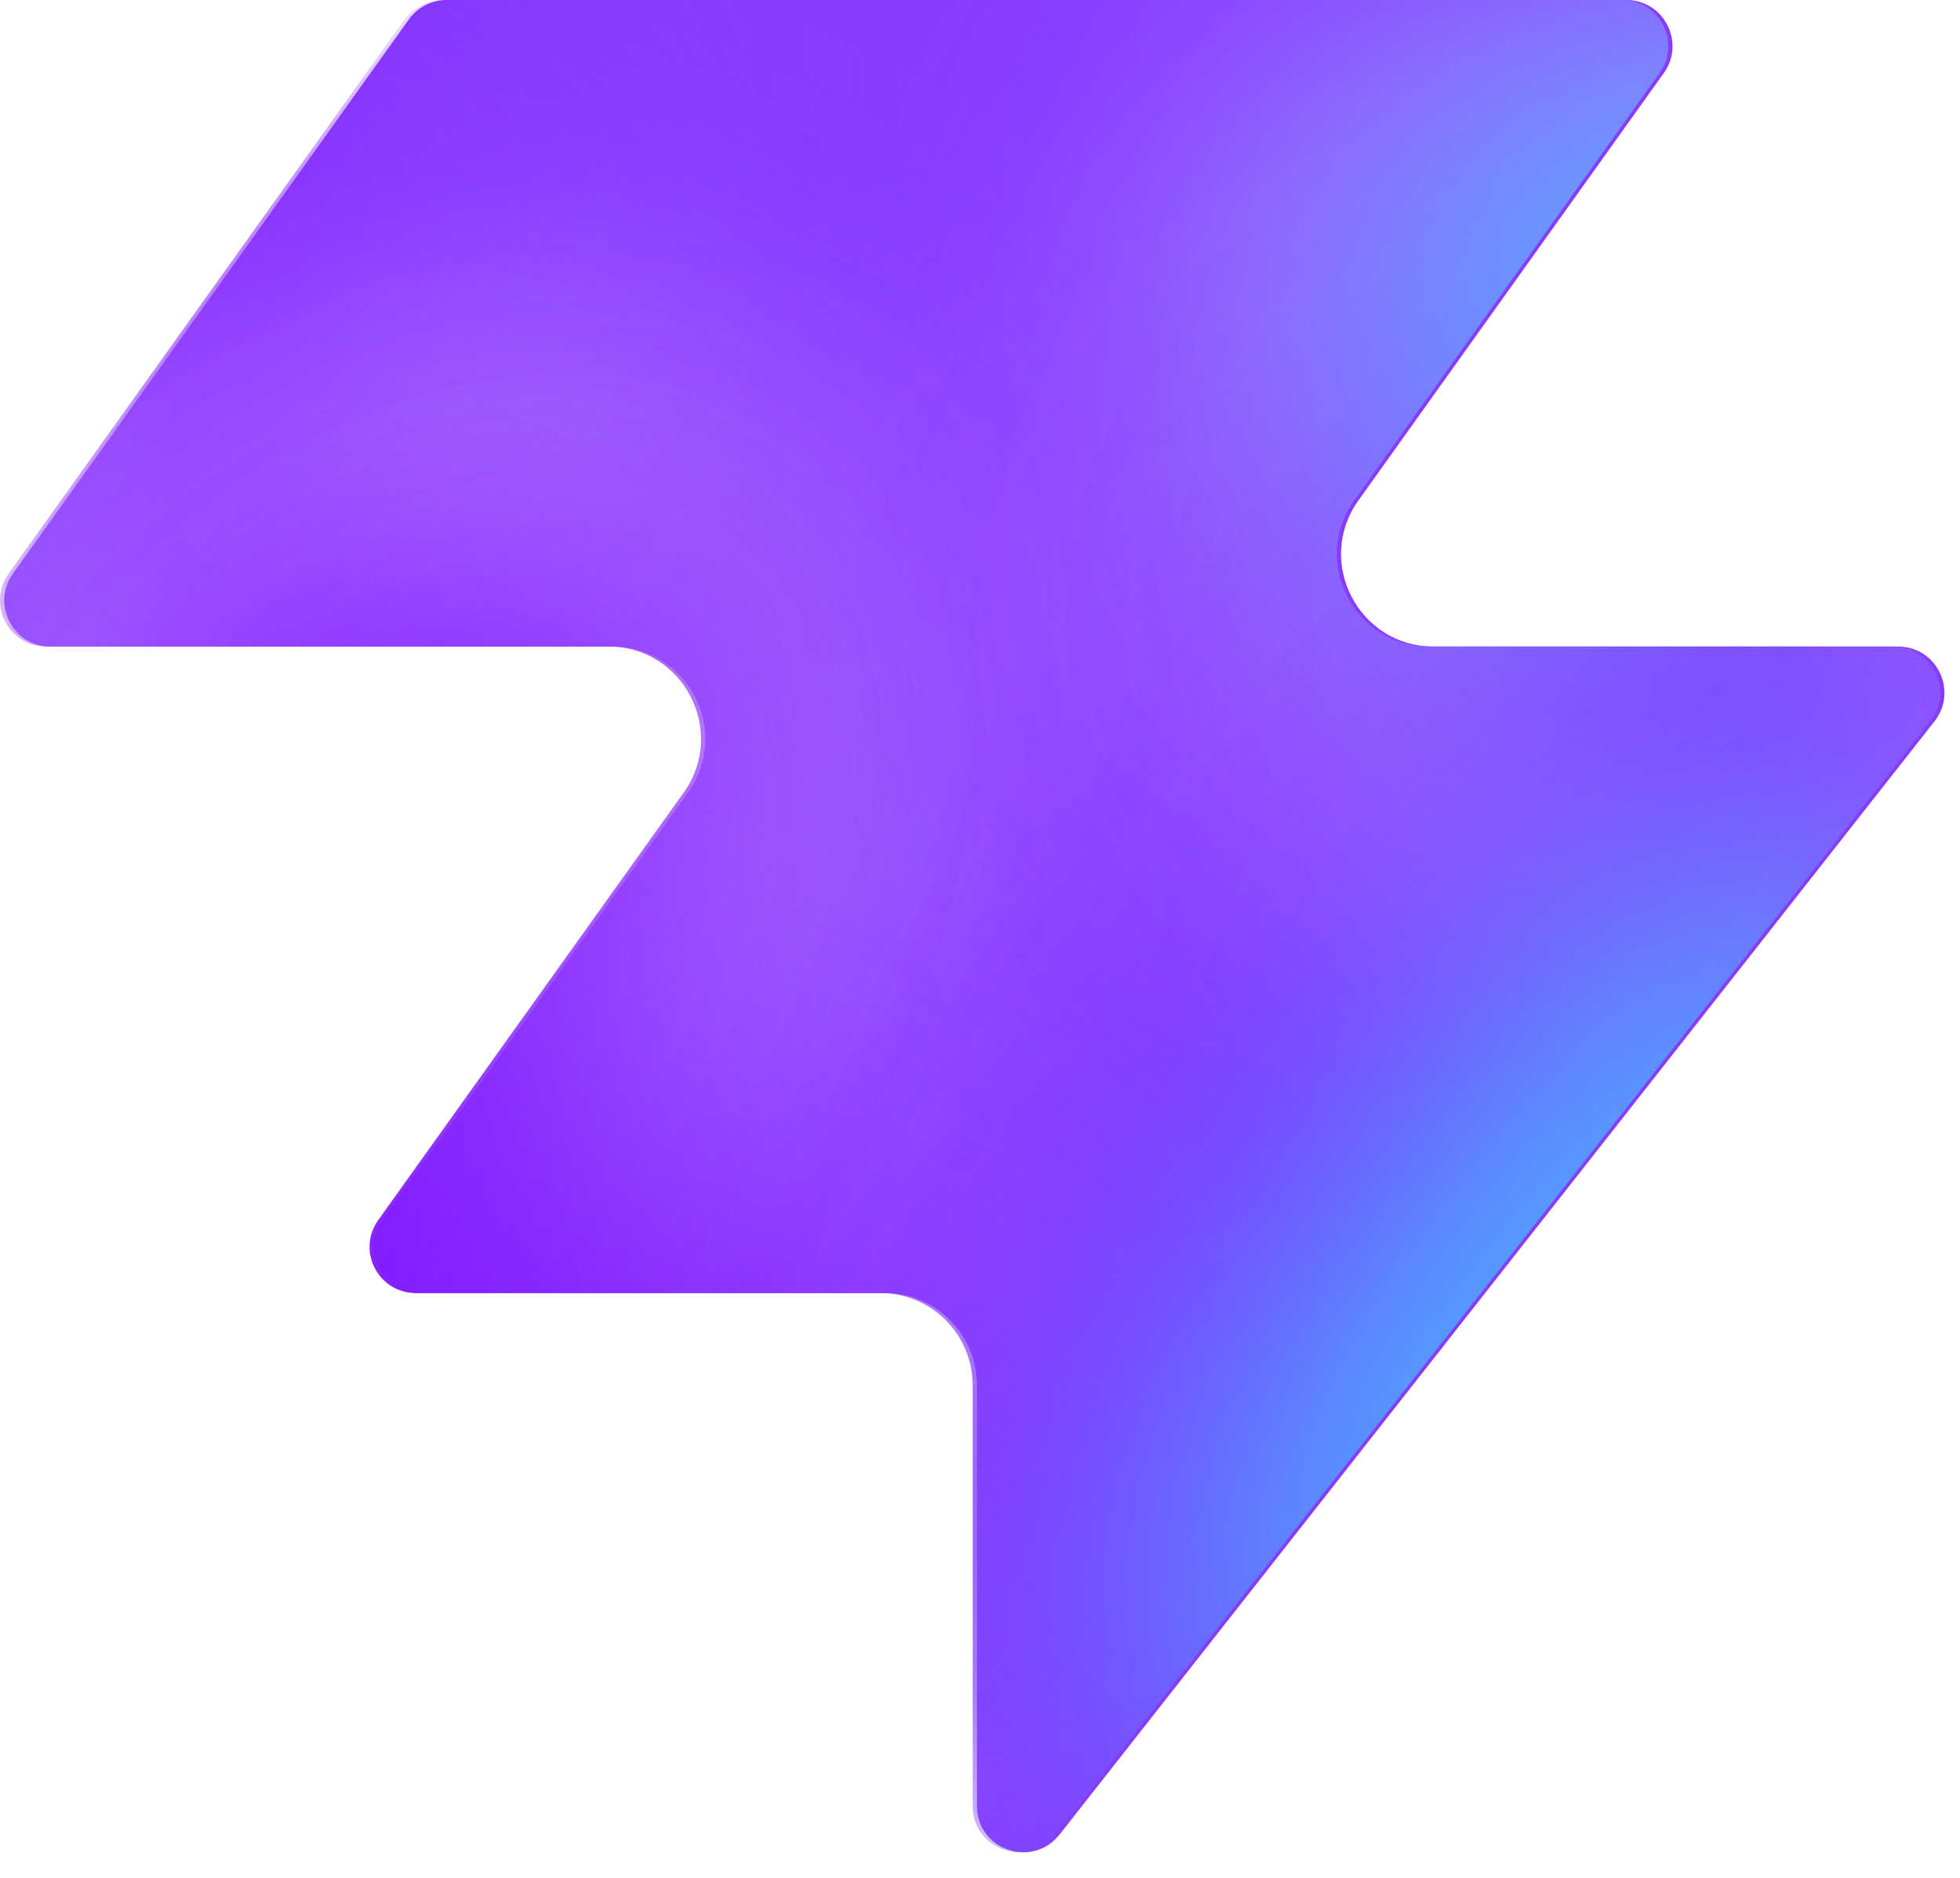
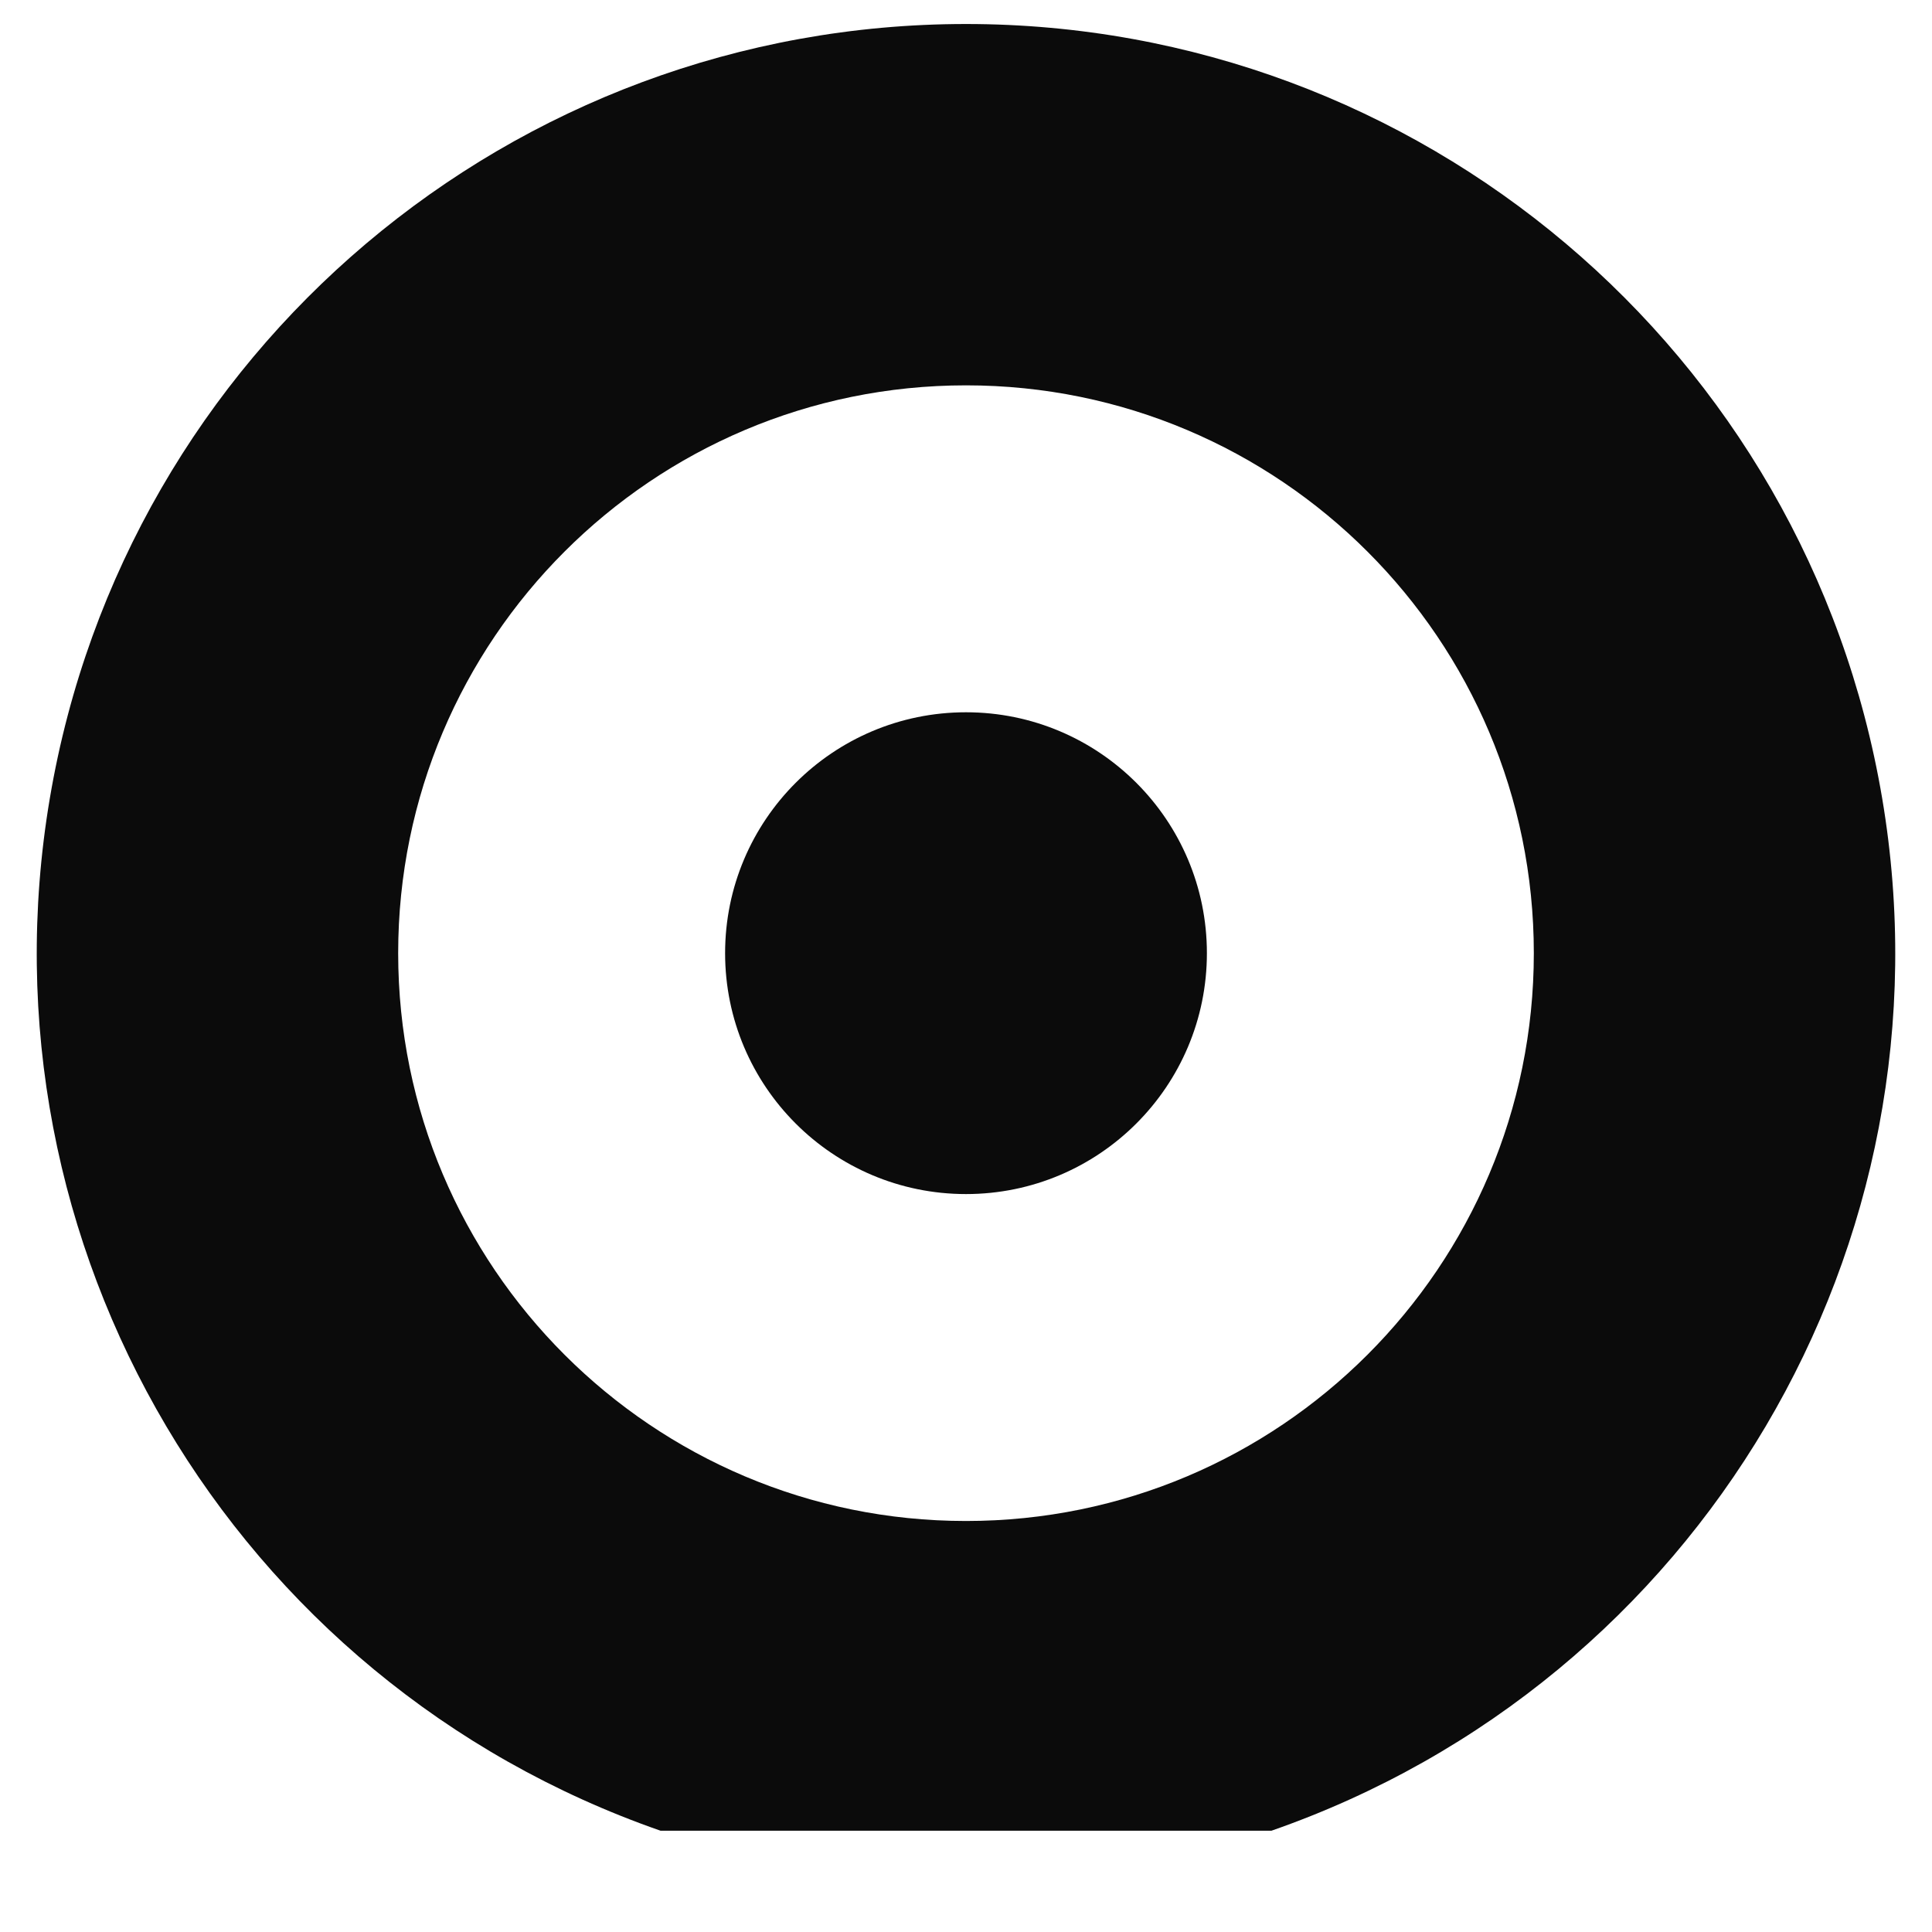
- <svg xmlns="http://www.w3.org/2000/svg" width="48" height="46" fill="none" viewBox="0 0 48 46">
-   <path fill="#863bff" d="M25.946 44.938c-.664.845-2.021.375-2.021-.698V33.937a2.26 2.26 0 0 0-2.262-2.262H10.287c-.92 0-1.456-1.04-.92-1.788l7.48-10.471c1.07-1.497 0-3.578-1.842-3.578H1.237c-.92 0-1.456-1.04-.92-1.788L10.013.474c.214-.297.556-.474.92-.474h28.894c.92 0 1.456 1.04.92 1.788l-7.48 10.471c-1.07 1.498 0 3.579 1.842 3.579h11.377c.943 0 1.473 1.088.89 1.83L25.947 44.94z" style="fill:#863bff;fill:color(display-p3 .525 .23 1);fill-opacity:1" />
-   <mask id="a" width="48" height="46" x="0" y="0" maskUnits="userSpaceOnUse" style="mask-type:alpha">
-     <path fill="#000" d="M25.842 44.938c-.664.844-2.021.375-2.021-.698V33.937a2.26 2.26 0 0 0-2.262-2.262H10.183c-.92 0-1.456-1.04-.92-1.788l7.48-10.471c1.07-1.498 0-3.579-1.842-3.579H1.133c-.92 0-1.456-1.04-.92-1.787L9.91.473c.214-.297.556-.474.92-.474h28.894c.92 0 1.456 1.04.92 1.788l-7.48 10.471c-1.07 1.498 0 3.578 1.842 3.578h11.377c.943 0 1.473 1.088.89 1.832L25.843 44.94z" style="fill:#000;fill-opacity:1" />
-   </mask>
-   <g mask="url(#a)">
-     <g filter="url(#b)">
-       <ellipse cx="5.508" cy="14.704" fill="#ede6ff" rx="5.508" ry="14.704" style="fill:#ede6ff;fill:color(display-p3 .927 .903 1);fill-opacity:1" transform="matrix(.00324 1 1 -.00324 -4.47 31.516)" />
-     </g>
-     <g filter="url(#c)">
-       <ellipse cx="10.399" cy="29.851" fill="#ede6ff" rx="10.399" ry="29.851" style="fill:#ede6ff;fill:color(display-p3 .927 .903 1);fill-opacity:1" transform="matrix(.00324 1 1 -.00324 -39.328 7.883)" />
-     </g>
-     <g filter="url(#d)">
-       <ellipse cx="5.508" cy="30.487" fill="#7e14ff" rx="5.508" ry="30.487" style="fill:#7e14ff;fill:color(display-p3 .492 .077 1);fill-opacity:1" transform="rotate(89.814 -25.913 -14.639)scale(1 -1)" />
-     </g>
-     <g filter="url(#e)">
-       <ellipse cx="5.508" cy="30.599" fill="#7e14ff" rx="5.508" ry="30.599" style="fill:#7e14ff;fill:color(display-p3 .492 .077 1);fill-opacity:1" transform="rotate(89.814 -32.644 -3.334)scale(1 -1)" />
-     </g>
-     <g filter="url(#f)">
-       <ellipse cx="5.508" cy="30.599" fill="#7e14ff" rx="5.508" ry="30.599" style="fill:#7e14ff;fill:color(display-p3 .492 .077 1);fill-opacity:1" transform="matrix(.00324 1 1 -.00324 -34.34 30.47)" />
-     </g>
-     <g filter="url(#g)">
-       <ellipse cx="14.072" cy="22.078" fill="#ede6ff" rx="14.072" ry="22.078" style="fill:#ede6ff;fill:color(display-p3 .927 .903 1);fill-opacity:1" transform="rotate(93.35 24.506 48.493)scale(-1 1)" />
-     </g>
-     <g filter="url(#h)">
-       <ellipse cx="3.47" cy="21.501" fill="#7e14ff" rx="3.47" ry="21.501" style="fill:#7e14ff;fill:color(display-p3 .492 .077 1);fill-opacity:1" transform="rotate(89.009 28.708 47.59)scale(-1 1)" />
-     </g>
-     <g filter="url(#i)">
-       <ellipse cx="3.47" cy="21.501" fill="#7e14ff" rx="3.47" ry="21.501" style="fill:#7e14ff;fill:color(display-p3 .492 .077 1);fill-opacity:1" transform="rotate(89.009 28.708 47.59)scale(-1 1)" />
-     </g>
-     <g filter="url(#j)">
-       <ellipse cx=".387" cy="8.972" fill="#7e14ff" rx="4.407" ry="29.108" style="fill:#7e14ff;fill:color(display-p3 .492 .077 1);fill-opacity:1" transform="rotate(39.51 .387 8.972)" />
-     </g>
-     <g filter="url(#k)">
-       <ellipse cx="47.523" cy="-6.092" fill="#7e14ff" rx="4.407" ry="29.108" style="fill:#7e14ff;fill:color(display-p3 .492 .077 1);fill-opacity:1" transform="rotate(37.892 47.523 -6.092)" />
-     </g>
-     <g filter="url(#l)">
-       <ellipse cx="41.412" cy="6.333" fill="#47bfff" rx="5.971" ry="9.665" style="fill:#47bfff;fill:color(display-p3 .28 .748 1);fill-opacity:1" transform="rotate(37.892 41.412 6.333)" />
-     </g>
-     <g filter="url(#m)">
-       <ellipse cx="-1.879" cy="38.332" fill="#7e14ff" rx="4.407" ry="29.108" style="fill:#7e14ff;fill:color(display-p3 .492 .077 1);fill-opacity:1" transform="rotate(37.892 -1.88 38.332)" />
-     </g>
-     <g filter="url(#n)">
-       <ellipse cx="-1.879" cy="38.332" fill="#7e14ff" rx="4.407" ry="29.108" style="fill:#7e14ff;fill:color(display-p3 .492 .077 1);fill-opacity:1" transform="rotate(37.892 -1.88 38.332)" />
-     </g>
-     <g filter="url(#o)">
-       <ellipse cx="35.651" cy="29.907" fill="#7e14ff" rx="4.407" ry="29.108" style="fill:#7e14ff;fill:color(display-p3 .492 .077 1);fill-opacity:1" transform="rotate(37.892 35.651 29.907)" />
-     </g>
-     <g filter="url(#p)">
-       <ellipse cx="38.418" cy="32.4" fill="#47bfff" rx="5.971" ry="15.297" style="fill:#47bfff;fill:color(display-p3 .28 .748 1);fill-opacity:1" transform="rotate(37.892 38.418 32.4)" />
-     </g>
+ <svg xmlns="http://www.w3.org/2000/svg" viewBox="0 0 256 256" width="256" height="256">
+   <g transform="translate(-17.92 -19.62) scale(1.14)">
+     <path fill-rule="evenodd" d="M92.5 230 A108 108 0 1 1 163.5 230 L92.5 230 Z M128 62 A66 66 0 1 1 128 194 A66 66 0 1 1 128 62 Z" fill="#0b0b0b" />
+     <circle cx="128" cy="128" r="28" fill="#0b0b0b" />
  </g>
-   <defs>
-     <filter id="b" width="60.045" height="41.654" x="-19.77" y="16.149" color-interpolation-filters="sRGB" filterUnits="userSpaceOnUse">
-       <feFlood flood-opacity="0" result="BackgroundImageFix" />
-       <feBlend in="SourceGraphic" in2="BackgroundImageFix" result="shape" />
-       <feGaussianBlur result="effect1_foregroundBlur_2002_17158" stdDeviation="7.659" />
-     </filter>
-     <filter id="c" width="90.34" height="51.437" x="-54.613" y="-7.533" color-interpolation-filters="sRGB" filterUnits="userSpaceOnUse">
-       <feFlood flood-opacity="0" result="BackgroundImageFix" />
-       <feBlend in="SourceGraphic" in2="BackgroundImageFix" result="shape" />
-       <feGaussianBlur result="effect1_foregroundBlur_2002_17158" stdDeviation="7.659" />
-     </filter>
-     <filter id="d" width="79.355" height="29.4" x="-49.64" y="2.03" color-interpolation-filters="sRGB" filterUnits="userSpaceOnUse">
-       <feFlood flood-opacity="0" result="BackgroundImageFix" />
-       <feBlend in="SourceGraphic" in2="BackgroundImageFix" result="shape" />
-       <feGaussianBlur result="effect1_foregroundBlur_2002_17158" stdDeviation="4.596" />
-     </filter>
-     <filter id="e" width="79.579" height="29.4" x="-45.045" y="20.029" color-interpolation-filters="sRGB" filterUnits="userSpaceOnUse">
-       <feFlood flood-opacity="0" result="BackgroundImageFix" />
-       <feBlend in="SourceGraphic" in2="BackgroundImageFix" result="shape" />
-       <feGaussianBlur result="effect1_foregroundBlur_2002_17158" stdDeviation="4.596" />
-     </filter>
-     <filter id="f" width="79.579" height="29.4" x="-43.513" y="21.178" color-interpolation-filters="sRGB" filterUnits="userSpaceOnUse">
-       <feFlood flood-opacity="0" result="BackgroundImageFix" />
-       <feBlend in="SourceGraphic" in2="BackgroundImageFix" result="shape" />
-       <feGaussianBlur result="effect1_foregroundBlur_2002_17158" stdDeviation="4.596" />
-     </filter>
-     <filter id="g" width="74.749" height="58.852" x="15.756" y="-17.901" color-interpolation-filters="sRGB" filterUnits="userSpaceOnUse">
-       <feFlood flood-opacity="0" result="BackgroundImageFix" />
-       <feBlend in="SourceGraphic" in2="BackgroundImageFix" result="shape" />
-       <feGaussianBlur result="effect1_foregroundBlur_2002_17158" stdDeviation="7.659" />
-     </filter>
-     <filter id="h" width="61.377" height="25.362" x="23.548" y="2.284" color-interpolation-filters="sRGB" filterUnits="userSpaceOnUse">
-       <feFlood flood-opacity="0" result="BackgroundImageFix" />
-       <feBlend in="SourceGraphic" in2="BackgroundImageFix" result="shape" />
-       <feGaussianBlur result="effect1_foregroundBlur_2002_17158" stdDeviation="4.596" />
-     </filter>
-     <filter id="i" width="61.377" height="25.362" x="23.548" y="2.284" color-interpolation-filters="sRGB" filterUnits="userSpaceOnUse">
-       <feFlood flood-opacity="0" result="BackgroundImageFix" />
-       <feBlend in="SourceGraphic" in2="BackgroundImageFix" result="shape" />
-       <feGaussianBlur result="effect1_foregroundBlur_2002_17158" stdDeviation="4.596" />
-     </filter>
-     <filter id="j" width="56.045" height="63.649" x="-27.636" y="-22.853" color-interpolation-filters="sRGB" filterUnits="userSpaceOnUse">
-       <feFlood flood-opacity="0" result="BackgroundImageFix" />
-       <feBlend in="SourceGraphic" in2="BackgroundImageFix" result="shape" />
-       <feGaussianBlur result="effect1_foregroundBlur_2002_17158" stdDeviation="4.596" />
-     </filter>
-     <filter id="k" width="54.814" height="64.646" x="20.116" y="-38.415" color-interpolation-filters="sRGB" filterUnits="userSpaceOnUse">
-       <feFlood flood-opacity="0" result="BackgroundImageFix" />
-       <feBlend in="SourceGraphic" in2="BackgroundImageFix" result="shape" />
-       <feGaussianBlur result="effect1_foregroundBlur_2002_17158" stdDeviation="4.596" />
-     </filter>
-     <filter id="l" width="33.541" height="35.313" x="24.641" y="-11.323" color-interpolation-filters="sRGB" filterUnits="userSpaceOnUse">
-       <feFlood flood-opacity="0" result="BackgroundImageFix" />
-       <feBlend in="SourceGraphic" in2="BackgroundImageFix" result="shape" />
-       <feGaussianBlur result="effect1_foregroundBlur_2002_17158" stdDeviation="4.596" />
-     </filter>
-     <filter id="m" width="54.814" height="64.646" x="-29.286" y="6.009" color-interpolation-filters="sRGB" filterUnits="userSpaceOnUse">
-       <feFlood flood-opacity="0" result="BackgroundImageFix" />
-       <feBlend in="SourceGraphic" in2="BackgroundImageFix" result="shape" />
-       <feGaussianBlur result="effect1_foregroundBlur_2002_17158" stdDeviation="4.596" />
-     </filter>
-     <filter id="n" width="54.814" height="64.646" x="-29.286" y="6.009" color-interpolation-filters="sRGB" filterUnits="userSpaceOnUse">
-       <feFlood flood-opacity="0" result="BackgroundImageFix" />
-       <feBlend in="SourceGraphic" in2="BackgroundImageFix" result="shape" />
-       <feGaussianBlur result="effect1_foregroundBlur_2002_17158" stdDeviation="4.596" />
-     </filter>
-     <filter id="o" width="54.814" height="64.646" x="8.244" y="-2.416" color-interpolation-filters="sRGB" filterUnits="userSpaceOnUse">
-       <feFlood flood-opacity="0" result="BackgroundImageFix" />
-       <feBlend in="SourceGraphic" in2="BackgroundImageFix" result="shape" />
-       <feGaussianBlur result="effect1_foregroundBlur_2002_17158" stdDeviation="4.596" />
-     </filter>
-     <filter id="p" width="39.409" height="43.623" x="18.713" y="10.588" color-interpolation-filters="sRGB" filterUnits="userSpaceOnUse">
-       <feFlood flood-opacity="0" result="BackgroundImageFix" />
-       <feBlend in="SourceGraphic" in2="BackgroundImageFix" result="shape" />
-       <feGaussianBlur result="effect1_foregroundBlur_2002_17158" stdDeviation="4.596" />
-     </filter>
-   </defs>
</svg>
